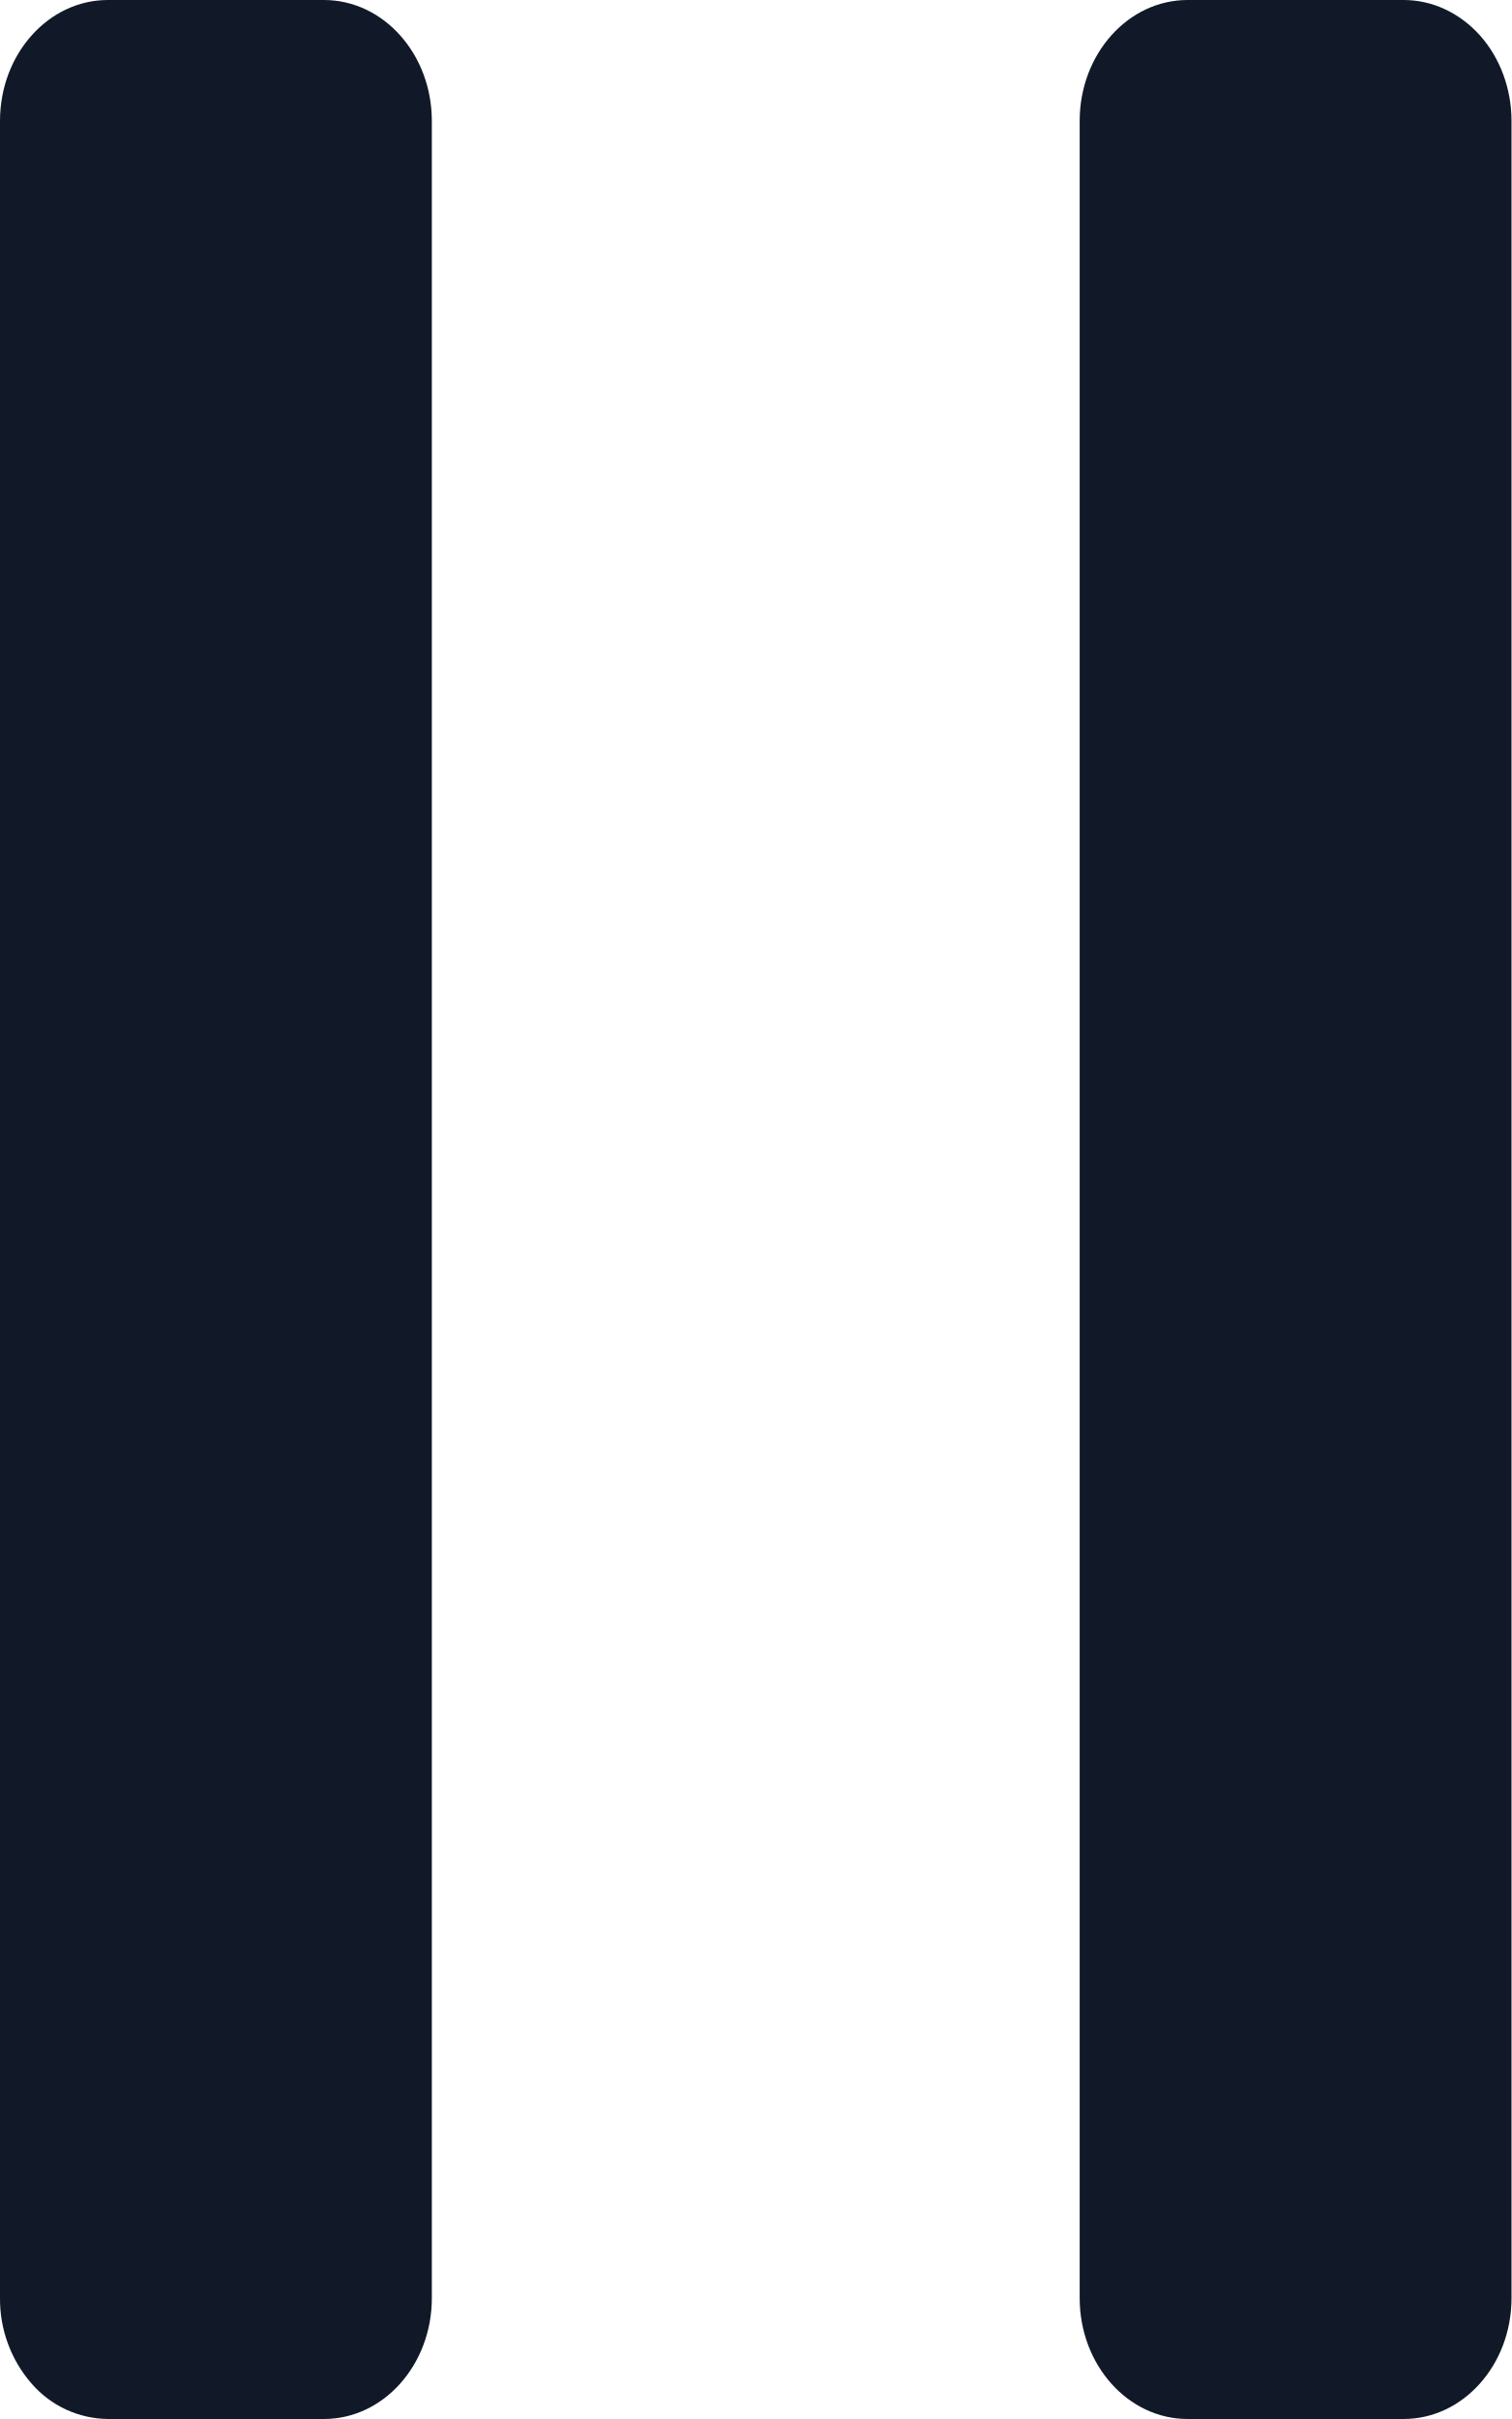
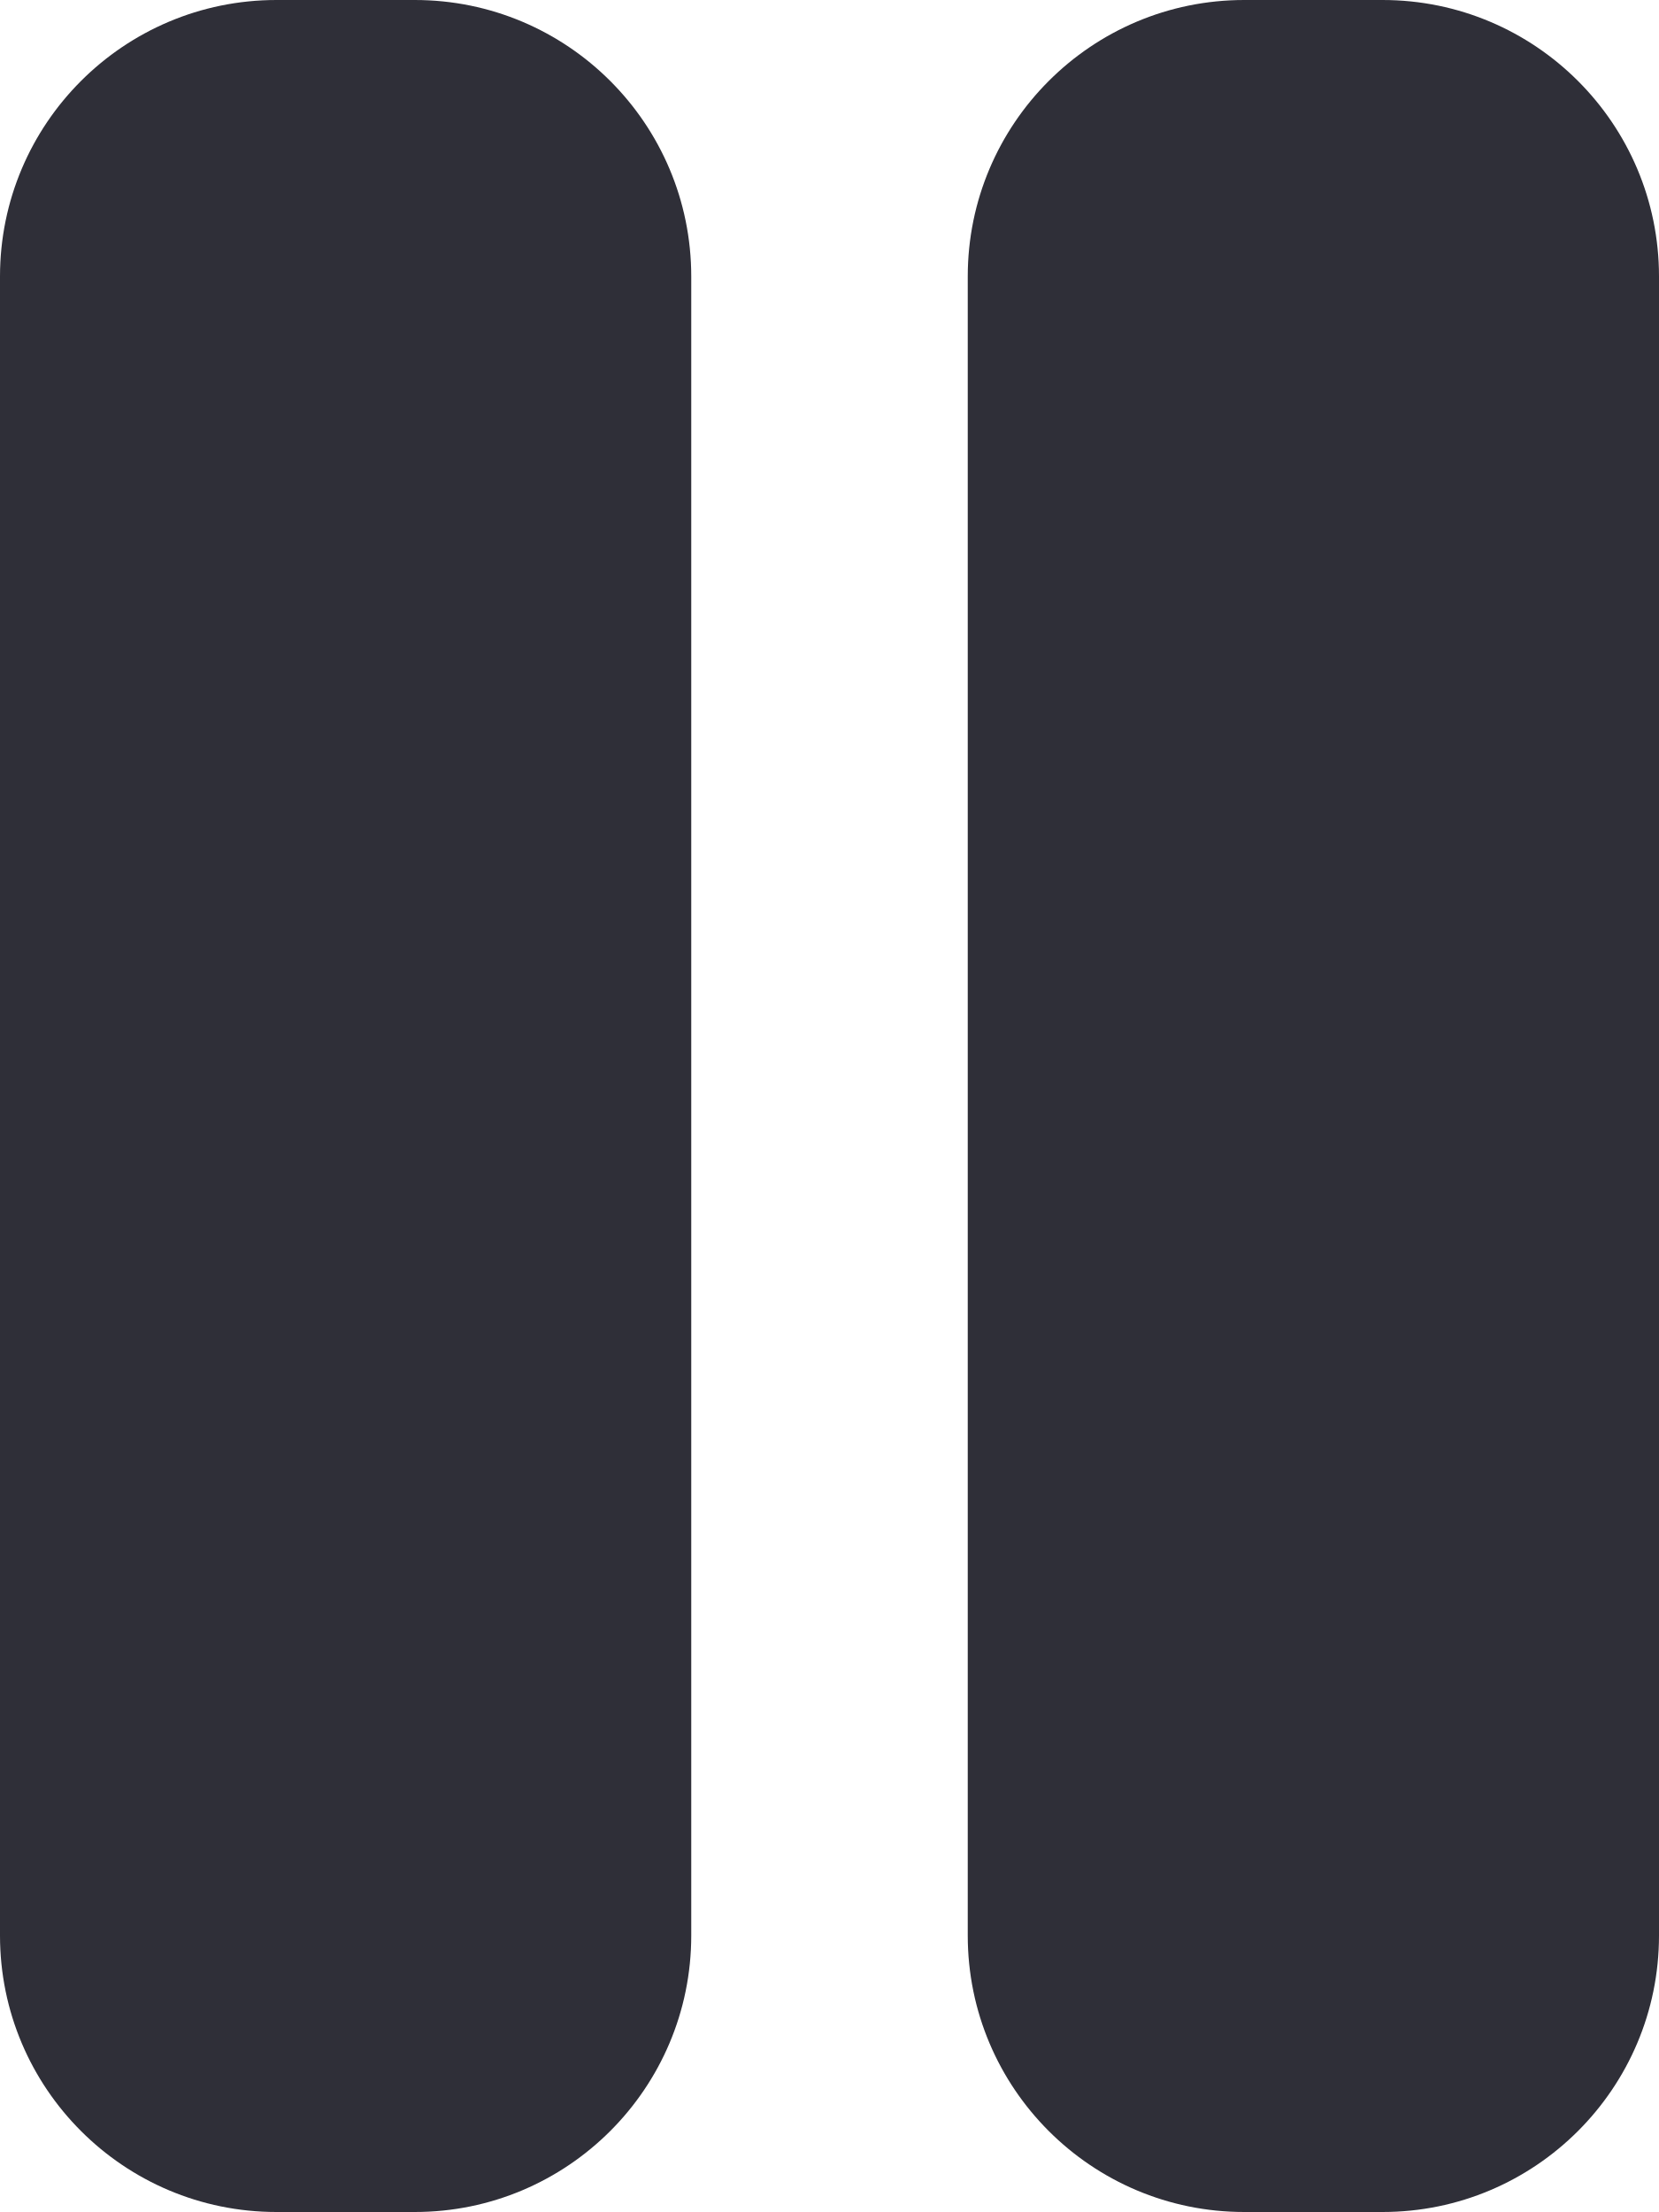
- <svg xmlns="http://www.w3.org/2000/svg" fill="none" viewBox="0 0 10 16">
-   <path fill="#111928" fill-rule="evenodd" d="M0 .8C0 .358.32 0 .714 0h1.429c.394 0 .714.358.714.8v14.4c0 .442-.32.8-.714.8H.714a.678.678 0 0 1-.505-.234A.851.851 0 0 1 0 15.2V.8Zm7.143 0c0-.442.32-.8.714-.8h1.429c.19 0 .37.084.505.234.134.15.209.354.209.566v14.4c0 .442-.32.8-.714.8H7.857c-.394 0-.714-.358-.714-.8V.8Z" clip-rule="evenodd" />
+ <svg xmlns="http://www.w3.org/2000/svg" width="12" height="16" fill="none" viewBox="0 0 12 16">
+   <path fill="#2F2F38" d="M3 0H2a2 2 0 0 0-2 2v12a2 2 0 0 0 2 2h1a2 2 0 0 0 2-2V2a2 2 0 0 0-2-2Zm7 0H9a2 2 0 0 0-2 2v12a2 2 0 0 0 2 2h1a2 2 0 0 0 2-2V2a2 2 0 0 0-2-2Z" />
</svg>
